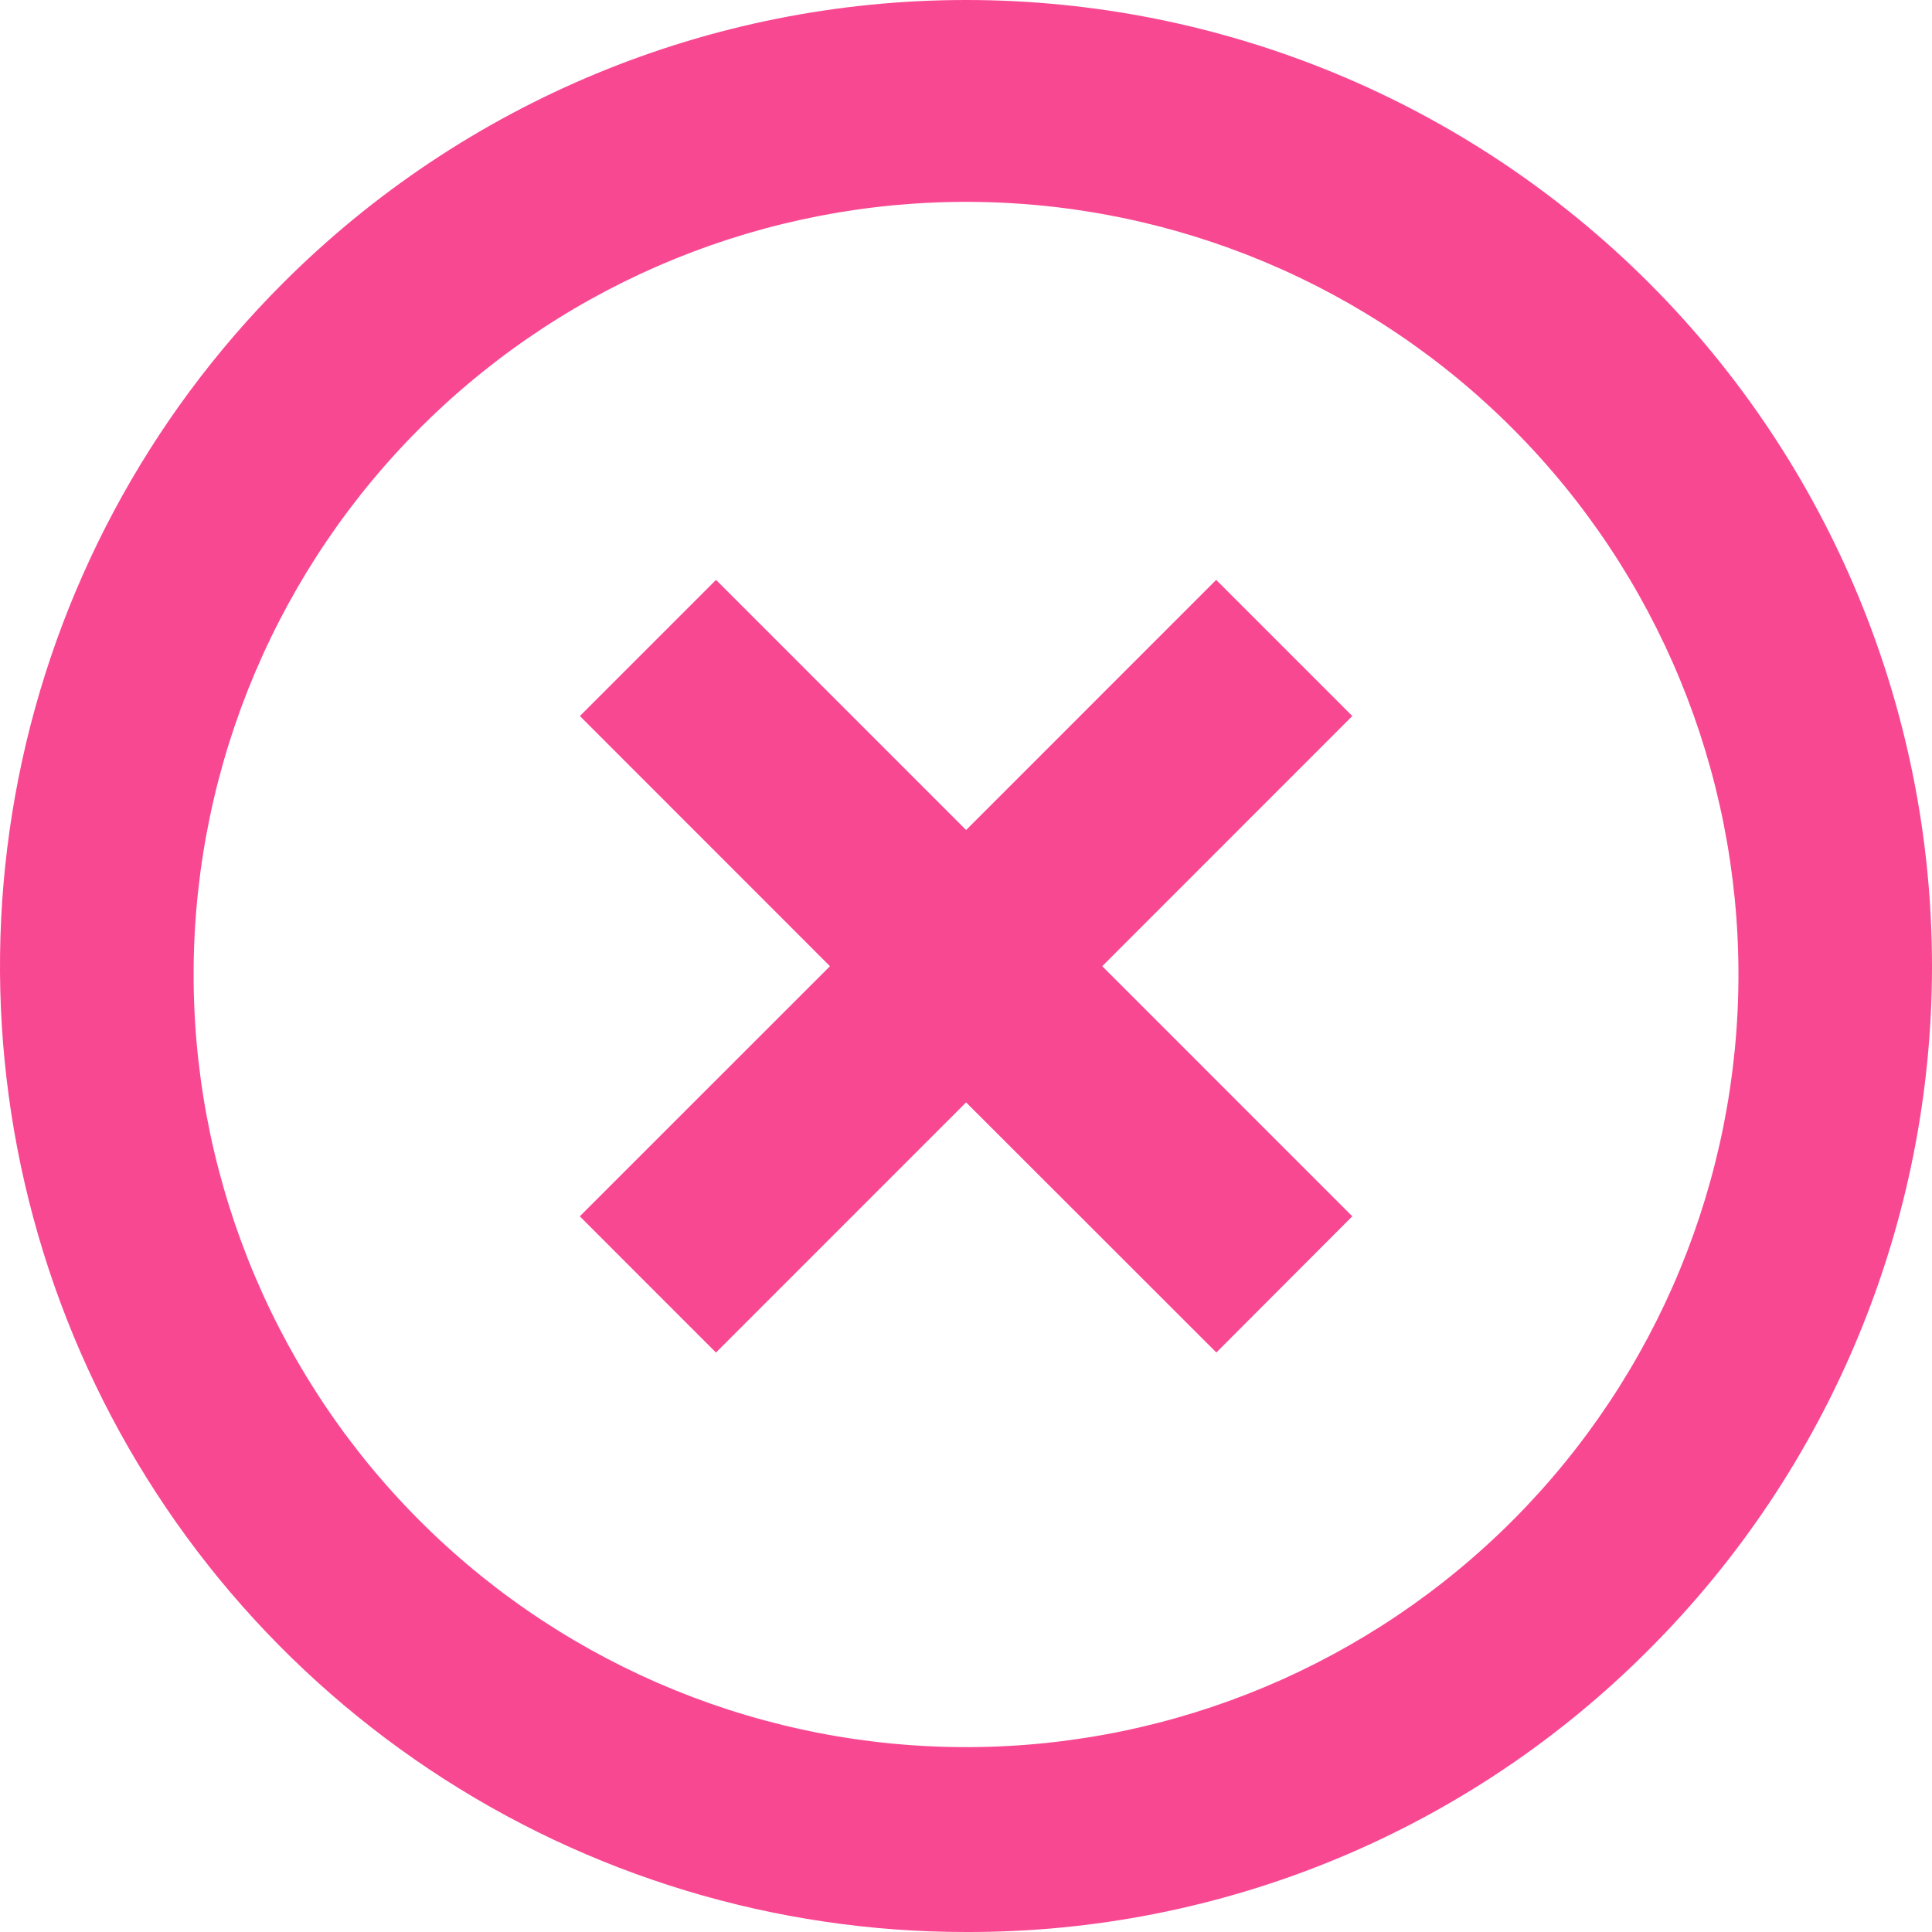
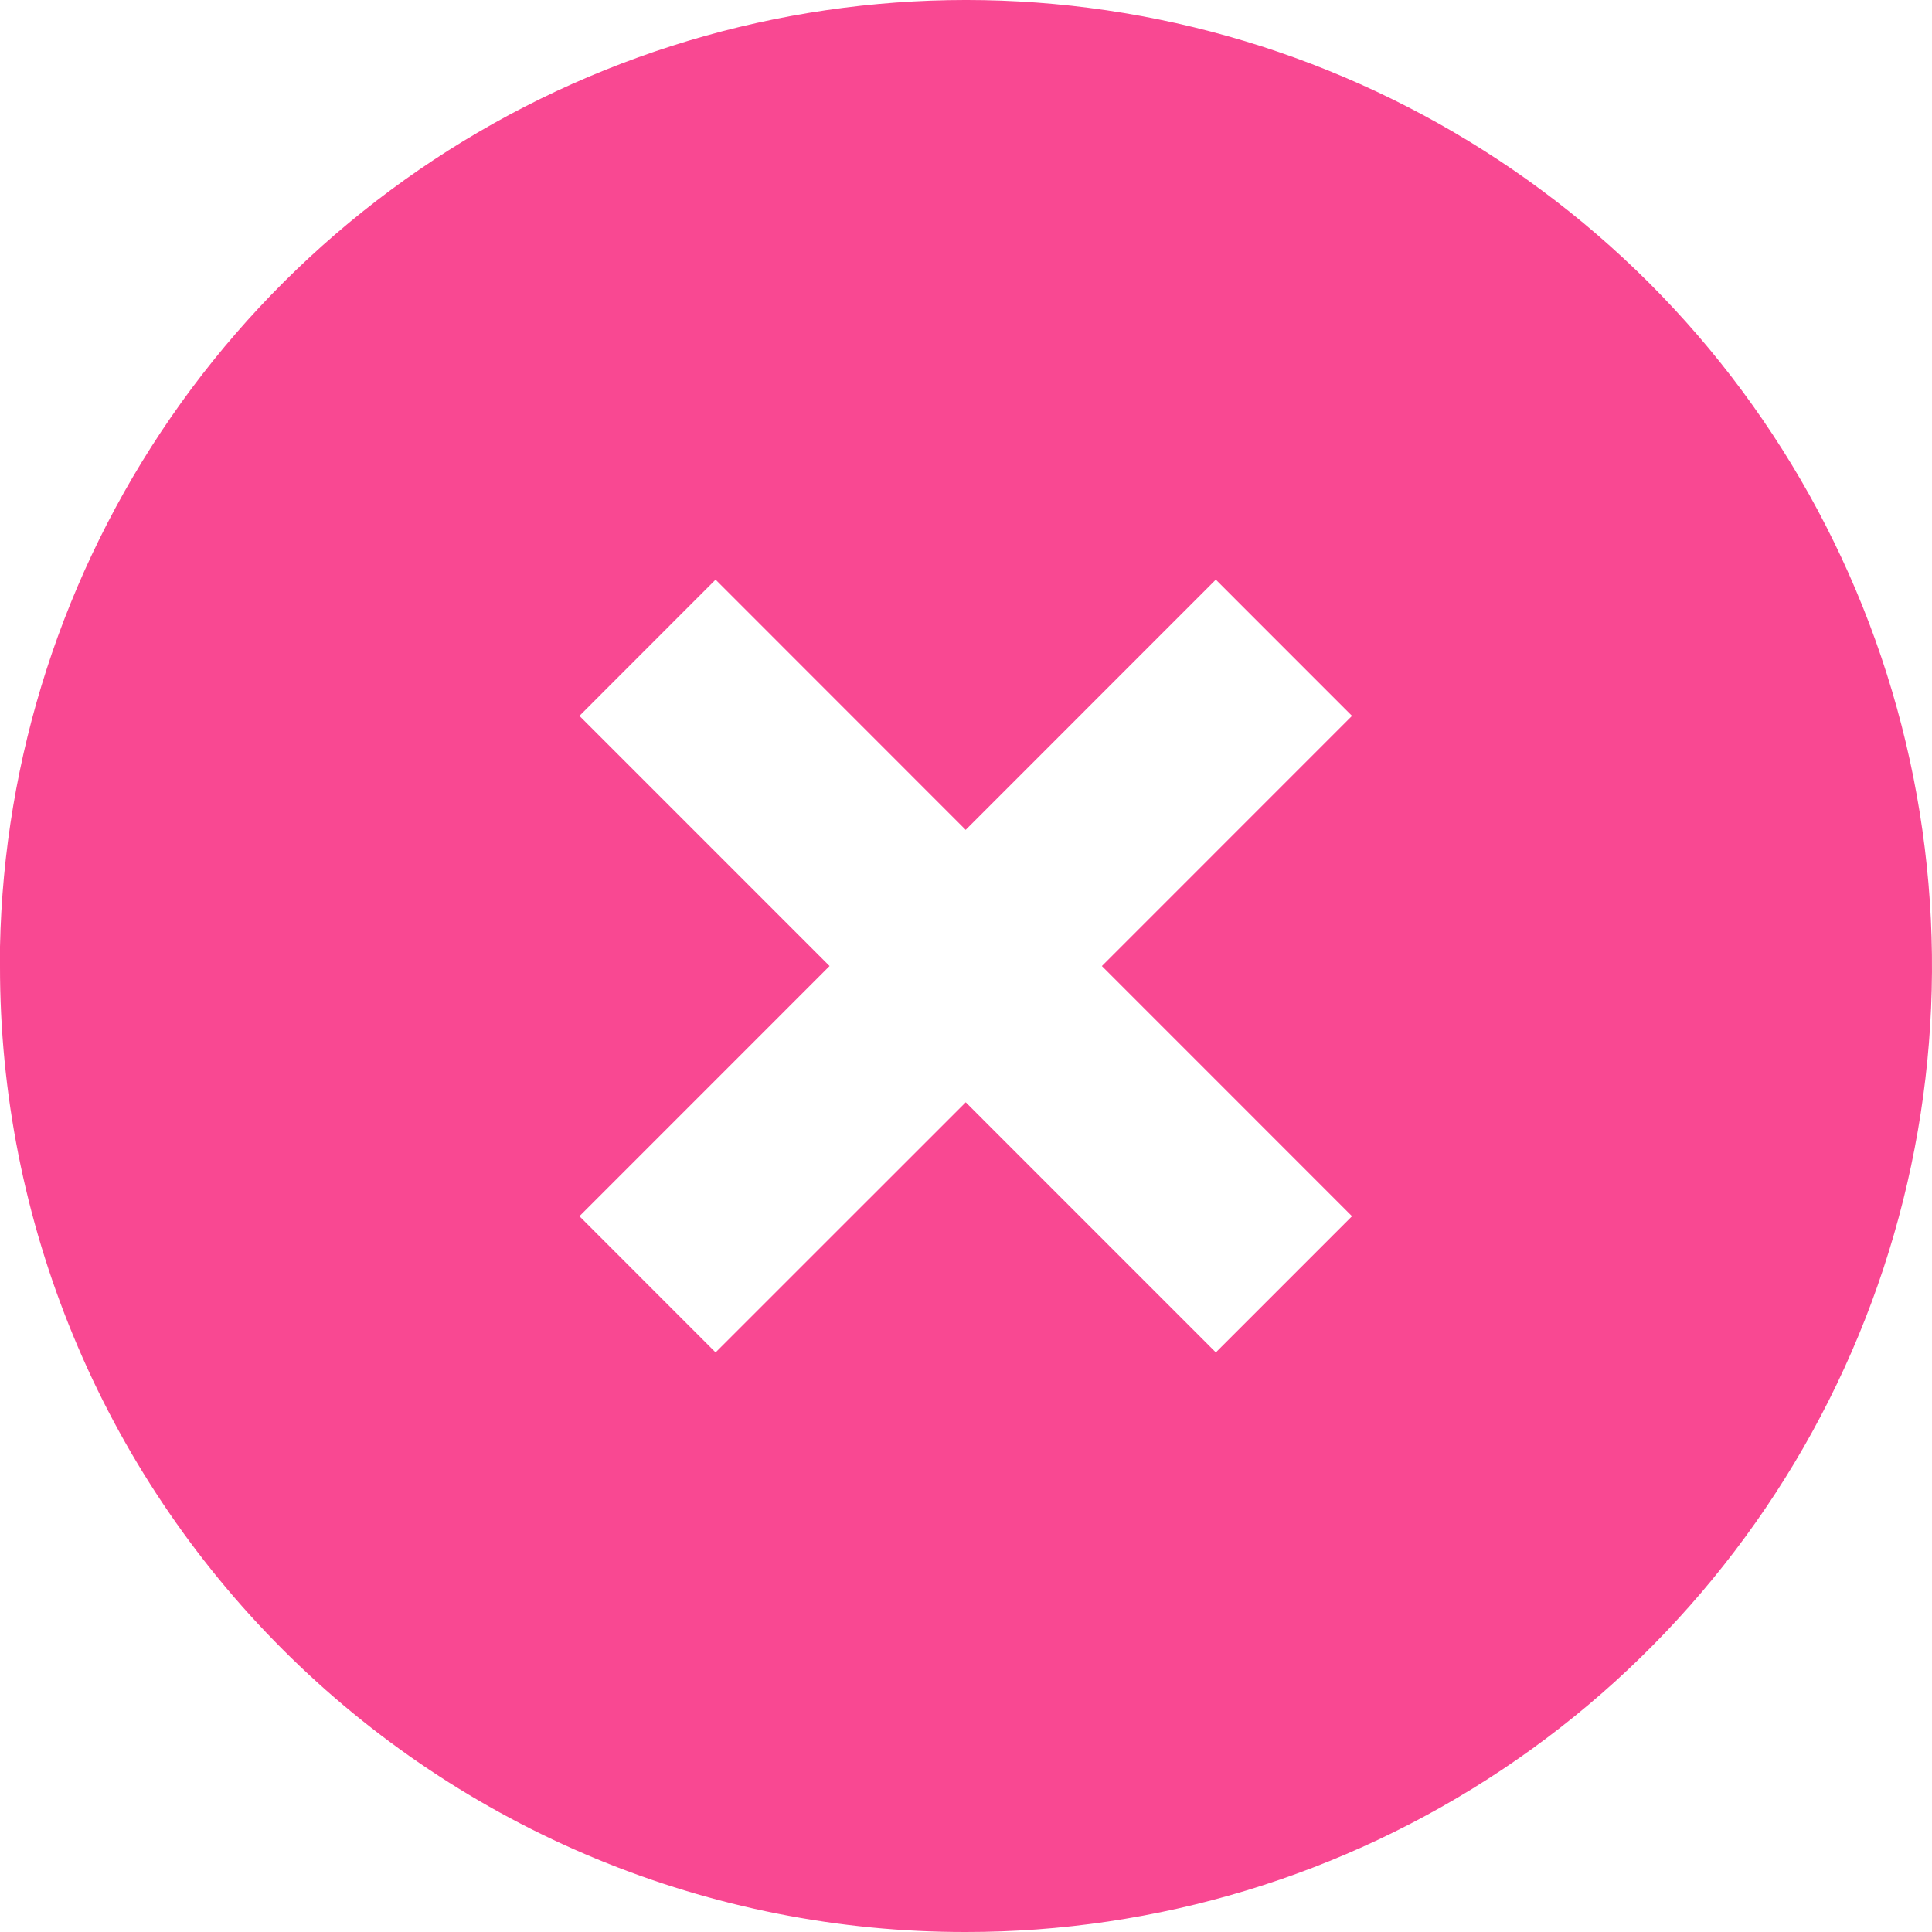
<svg xmlns="http://www.w3.org/2000/svg" width="39" height="39" viewBox="0 0 39 39" fill="none">
-   <path d="M19.502 39C15.645 39.002 11.875 37.86 8.668 35.718C5.46 33.576 2.96 30.53 1.484 26.966C0.008 23.402 -0.378 19.481 0.375 15.697C1.128 11.914 2.986 8.439 5.714 5.713C9.371 2.055 14.33 0 19.502 0C24.673 0 29.632 2.055 33.289 5.713C36.946 9.37 39 14.331 39 19.504C39 24.677 36.946 29.638 33.289 33.295C31.482 35.111 29.333 36.55 26.967 37.529C24.6 38.508 22.063 39.008 19.502 39ZM3.909 19.839C3.954 23.961 5.627 27.898 8.565 30.789C11.502 33.68 15.464 35.29 19.585 35.268C23.705 35.246 27.65 33.593 30.556 30.671C33.462 27.748 35.093 23.794 35.093 19.672C35.093 15.55 33.462 11.595 30.556 8.673C27.65 5.75 23.705 4.097 19.585 4.075C15.464 4.053 11.502 5.663 8.565 8.555C5.627 11.446 3.954 15.382 3.909 19.504V19.839ZM14.452 27.302L11.704 24.553L16.754 19.504L11.706 14.454L14.454 11.706L19.502 16.755L24.55 11.706L27.298 14.454L22.25 19.504L27.298 24.553L24.554 27.302L19.502 22.253L14.454 27.302H14.452Z" fill="#F94892" />
+   <path d="M19.494 39C16.933 39.003 14.397 38.5 12.031 37.521C9.665 36.542 7.515 35.106 5.704 33.294C3.893 31.483 2.457 29.333 1.479 26.966C0.5 24.599 -0.003 22.062 9.76757e-06 19.501V19.111C0.078 15.288 1.277 11.572 3.449 8.425C5.621 5.279 8.67 2.84 12.216 1.412C15.762 -0.016 19.65 -0.371 23.395 0.393C27.141 1.157 30.58 3.005 33.285 5.707C36.013 8.434 37.872 11.91 38.625 15.694C39.378 19.478 38.992 23.4 37.515 26.964C36.039 30.529 33.539 33.575 30.331 35.717C27.123 37.86 23.352 39.002 19.494 39V39ZM19.494 22.25L24.543 27.3L27.292 24.551L22.243 19.501L27.292 14.451L24.543 11.701L19.494 16.752L14.445 11.701L11.697 14.451L16.746 19.501L11.697 24.551L14.445 27.3L19.494 22.252V22.25Z" fill="#F94892" />
</svg>
